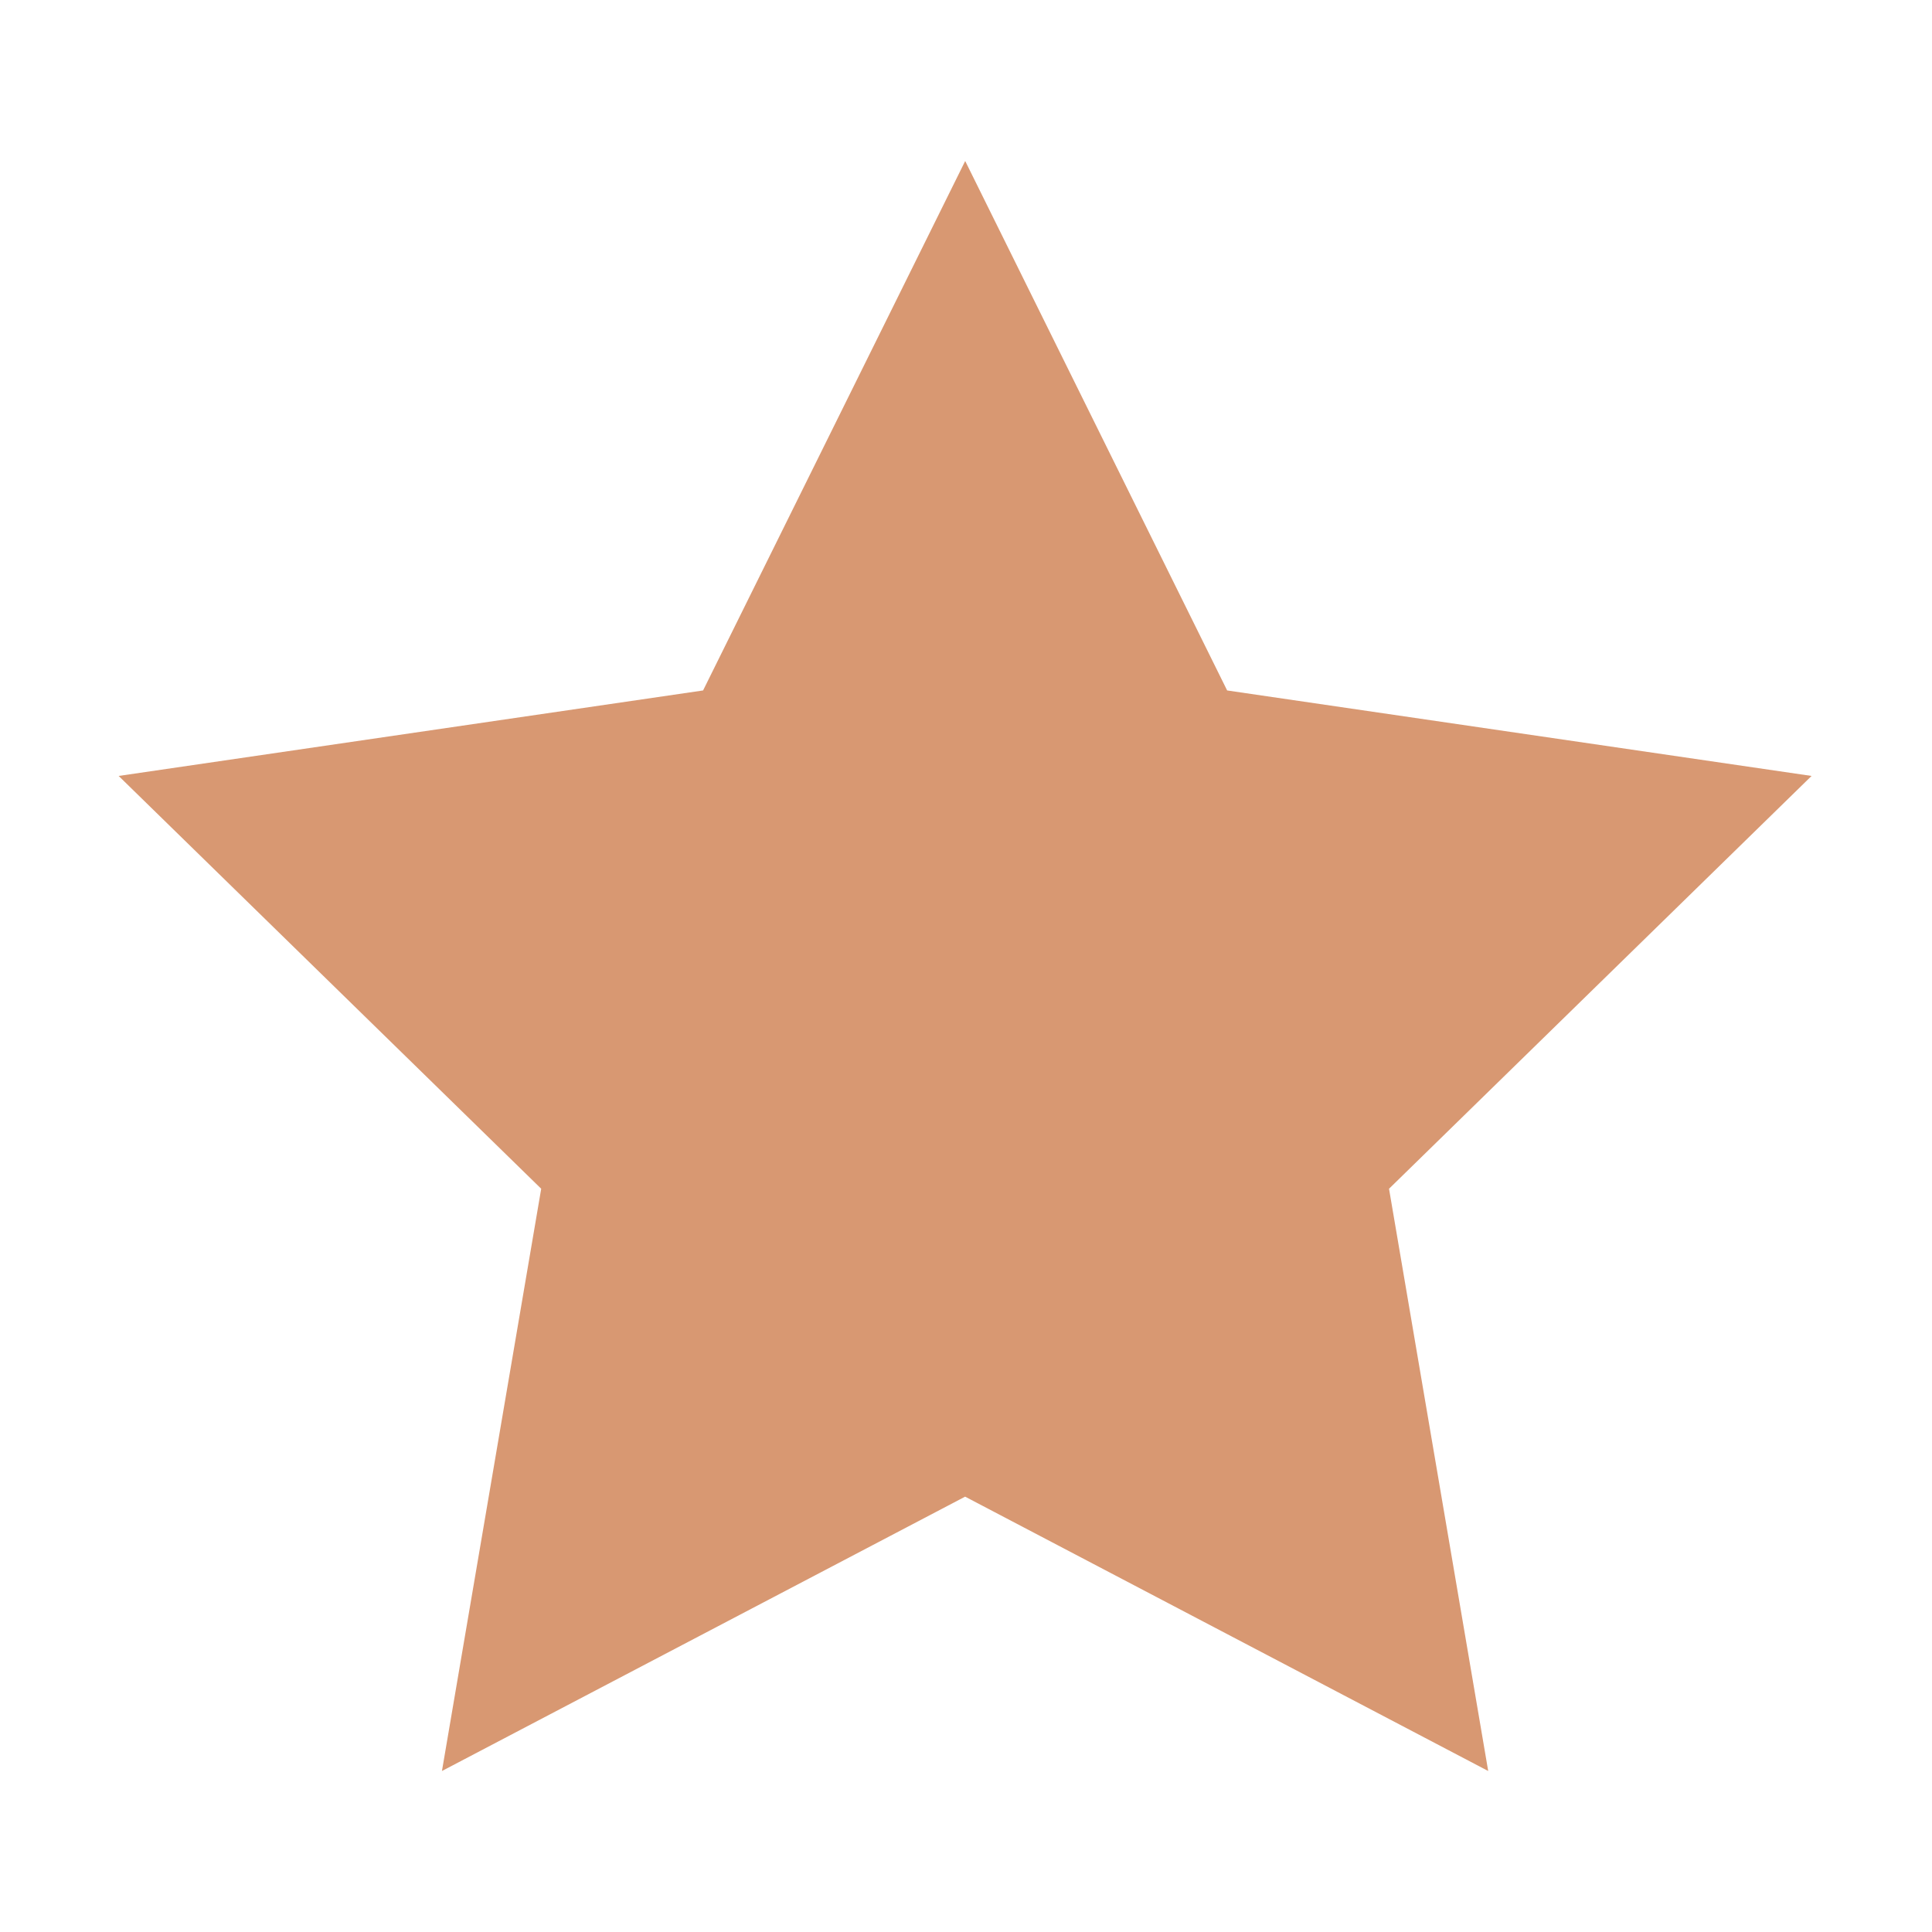
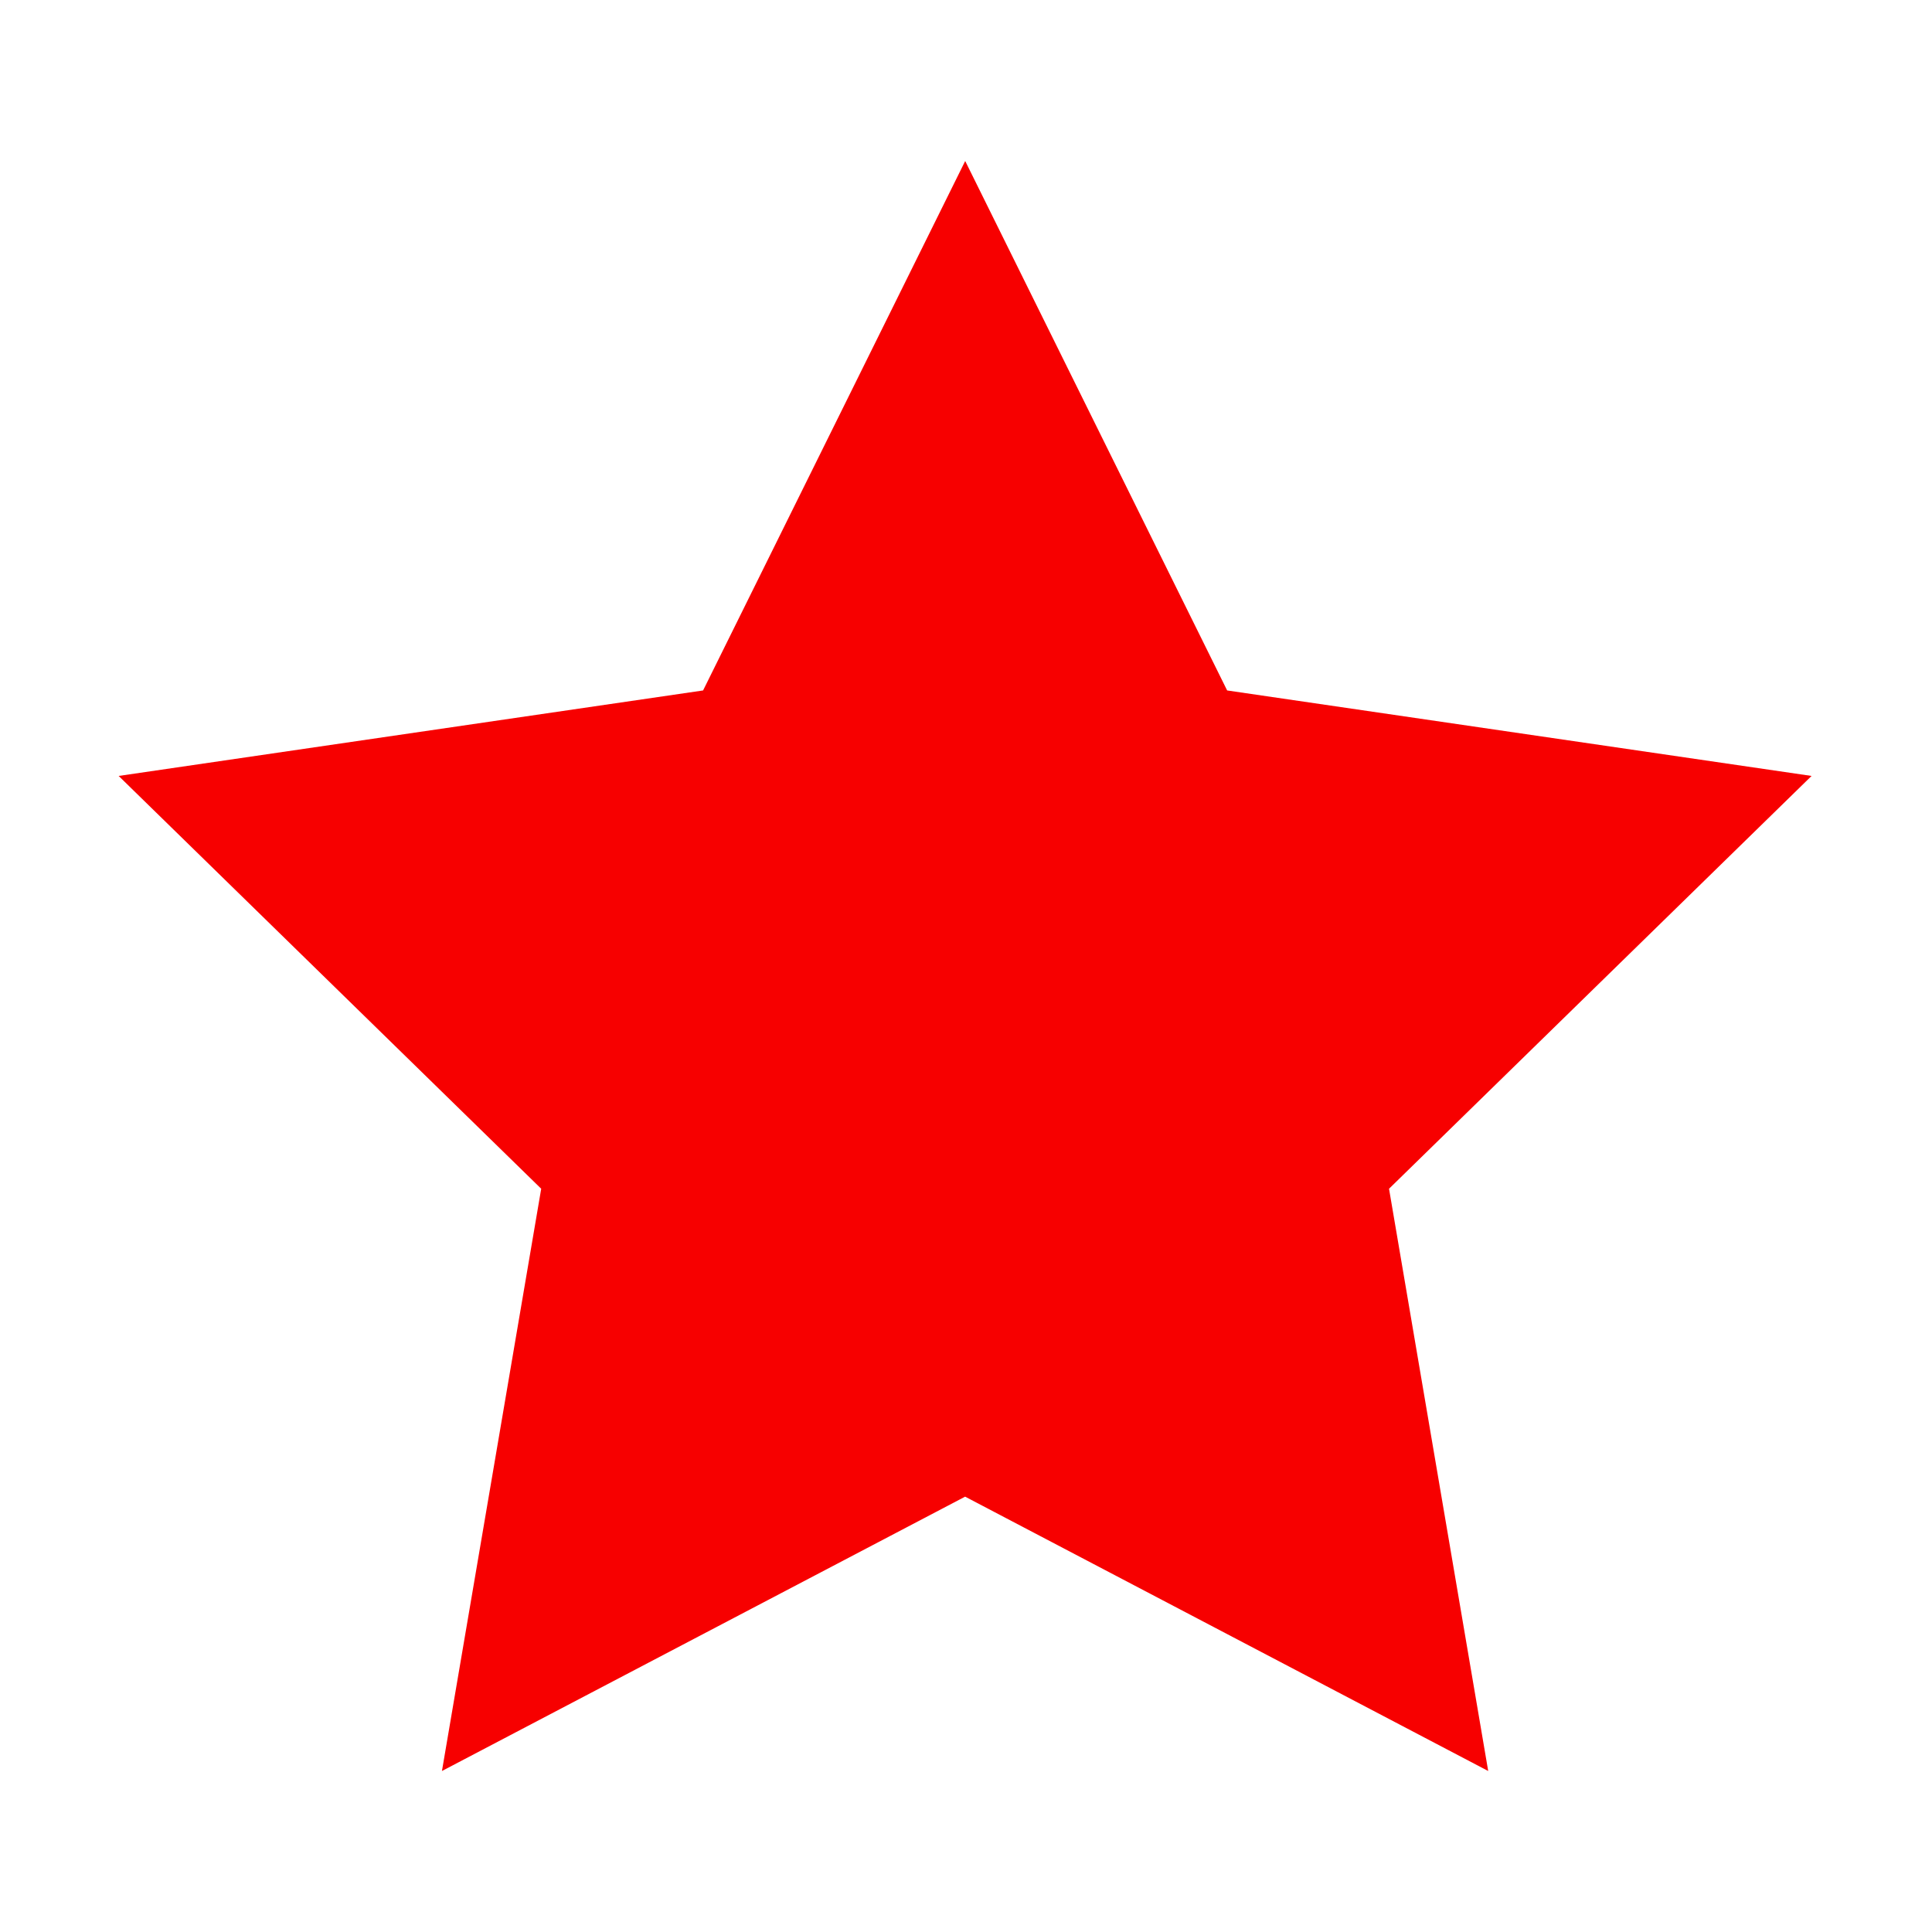
<svg xmlns="http://www.w3.org/2000/svg" width="24" height="24" viewBox="0 0 24 24">
  <g fill="none" fill-rule="evenodd">
    <path d="M0 0h24v24H0z" />
-     <path fill="#D89872" d="M11.989 18.592L5.49 22l1.233-7.233-5.249-5.128 7.26-1.062L11.99 2l3.254 6.577 7.26 1.062-5.249 5.128L18.487 22z" />
+     <path fill="#F70000" d="M11.989 18.592L5.49 22l1.233-7.233-5.249-5.128 7.26-1.062L11.99 2l3.254 6.577 7.26 1.062-5.249 5.128L18.487 22z" />
  </g>
</svg>
